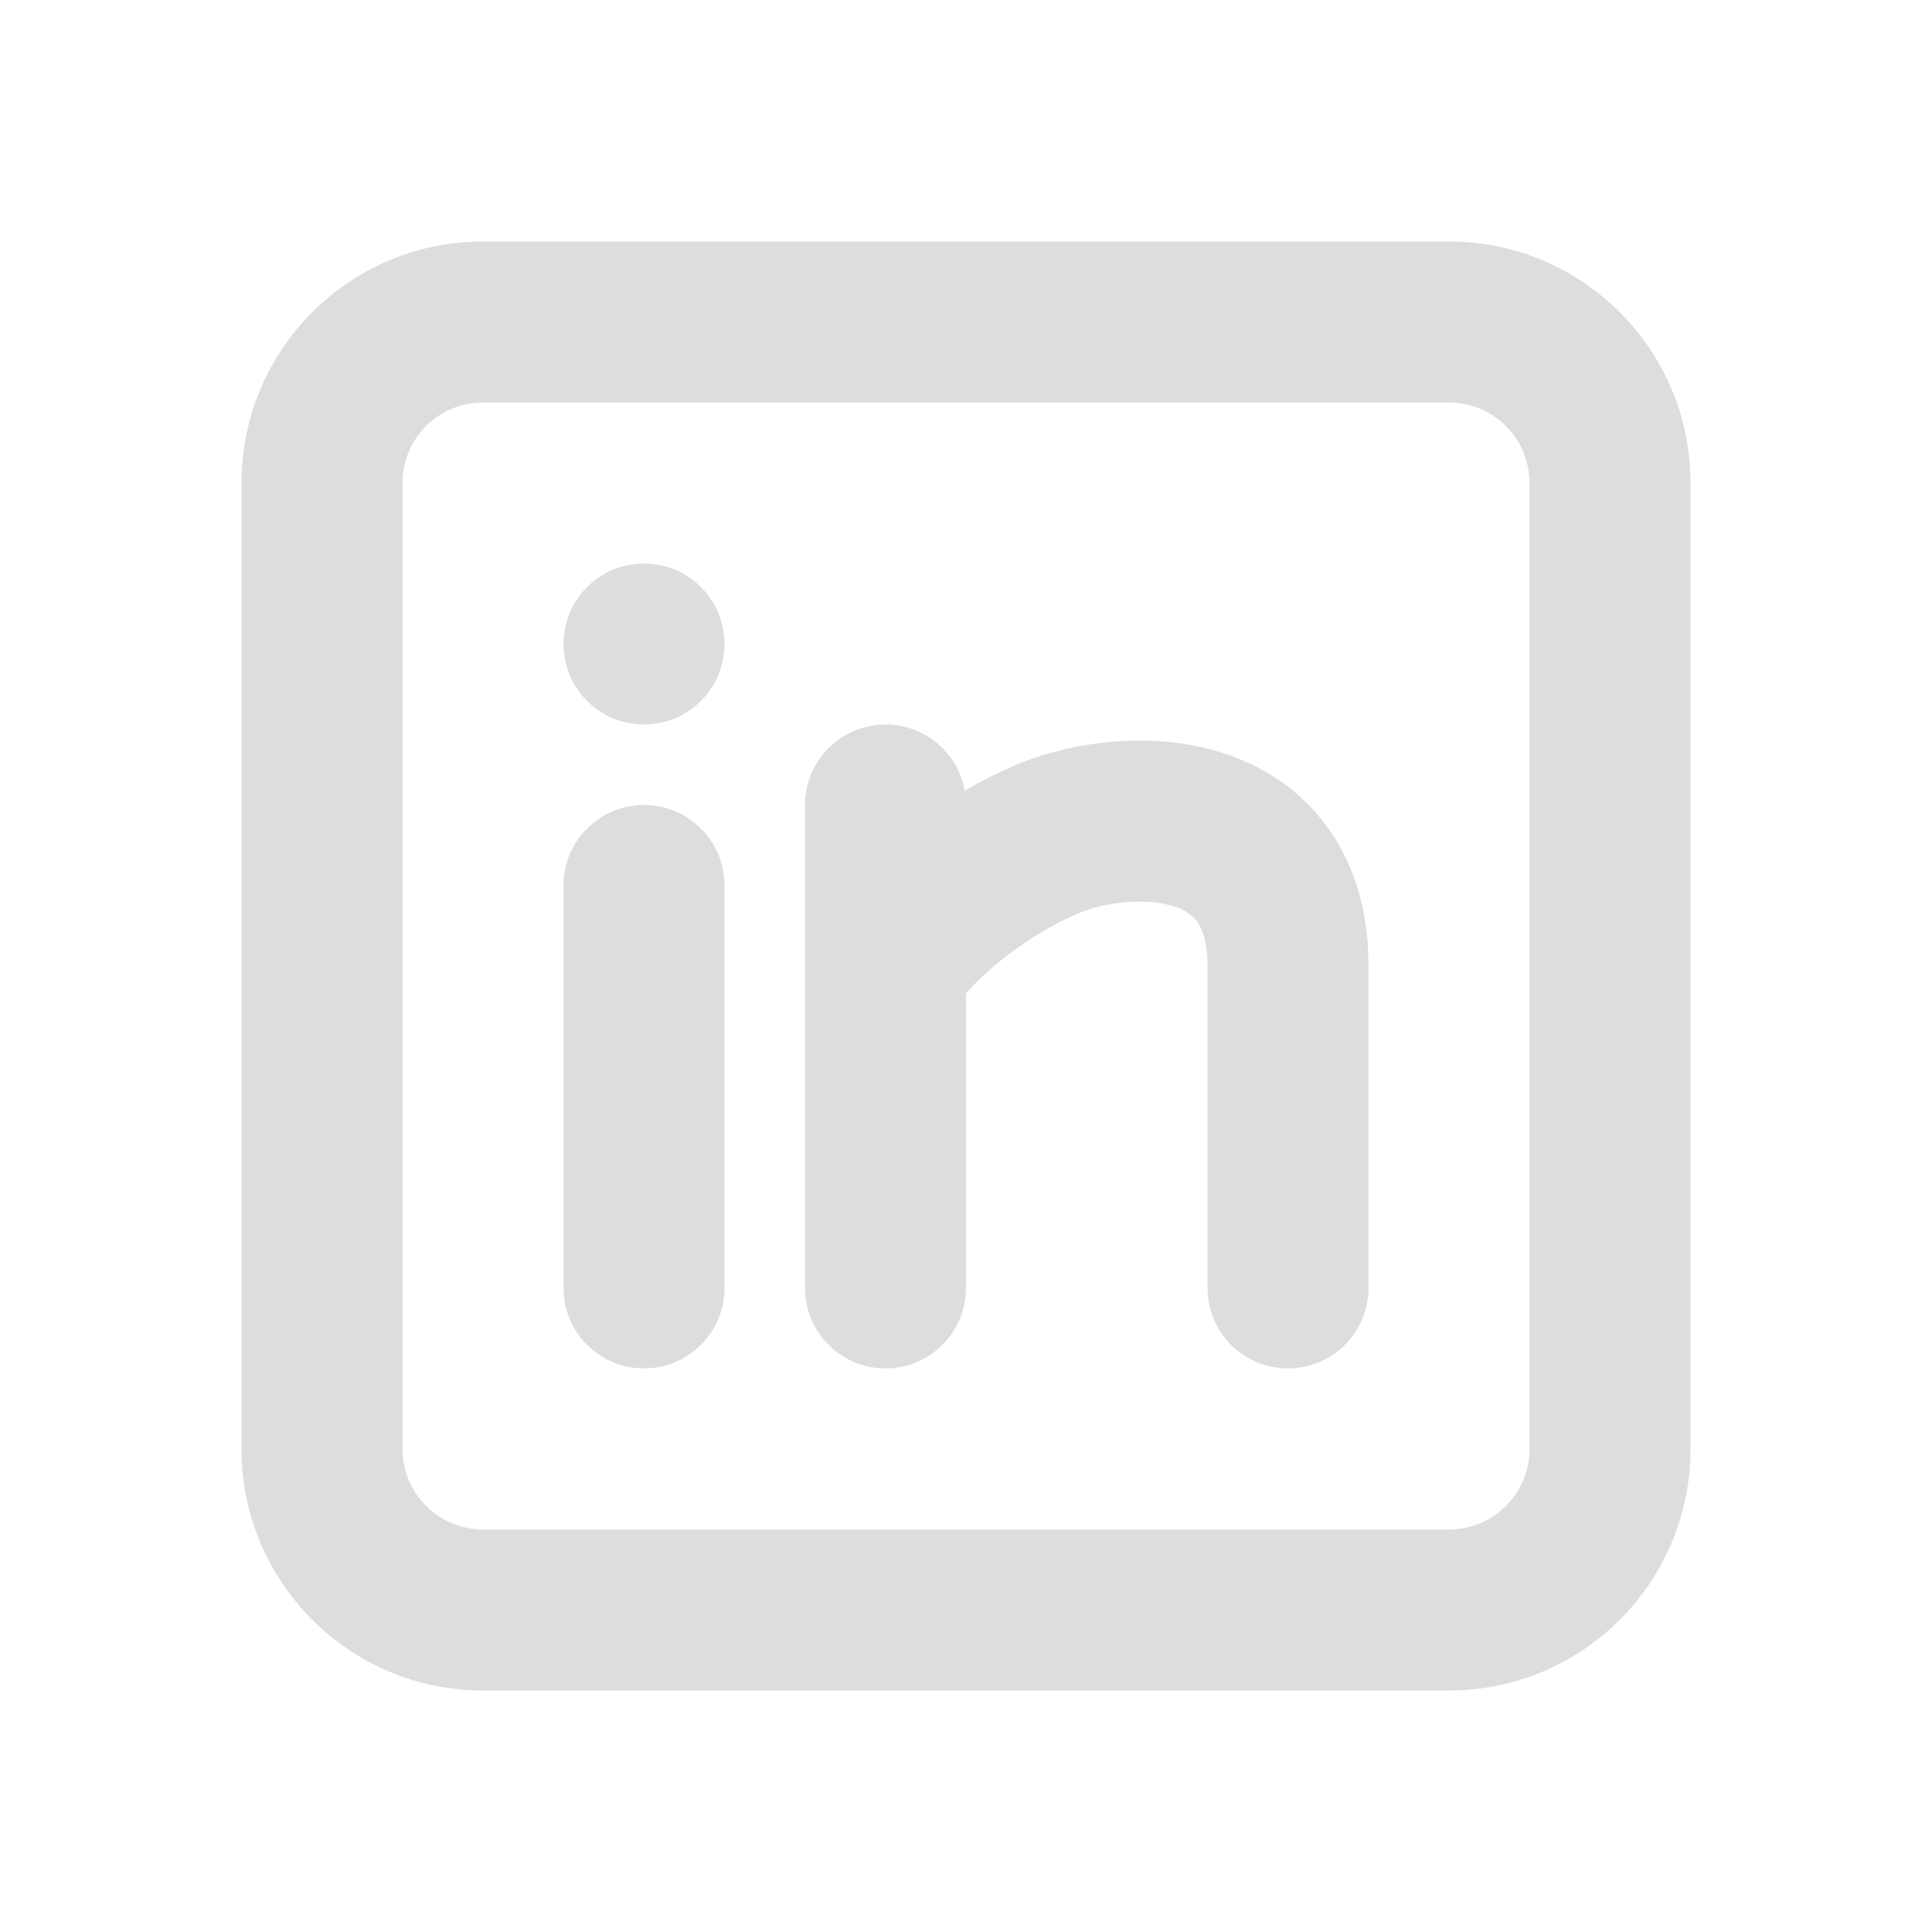
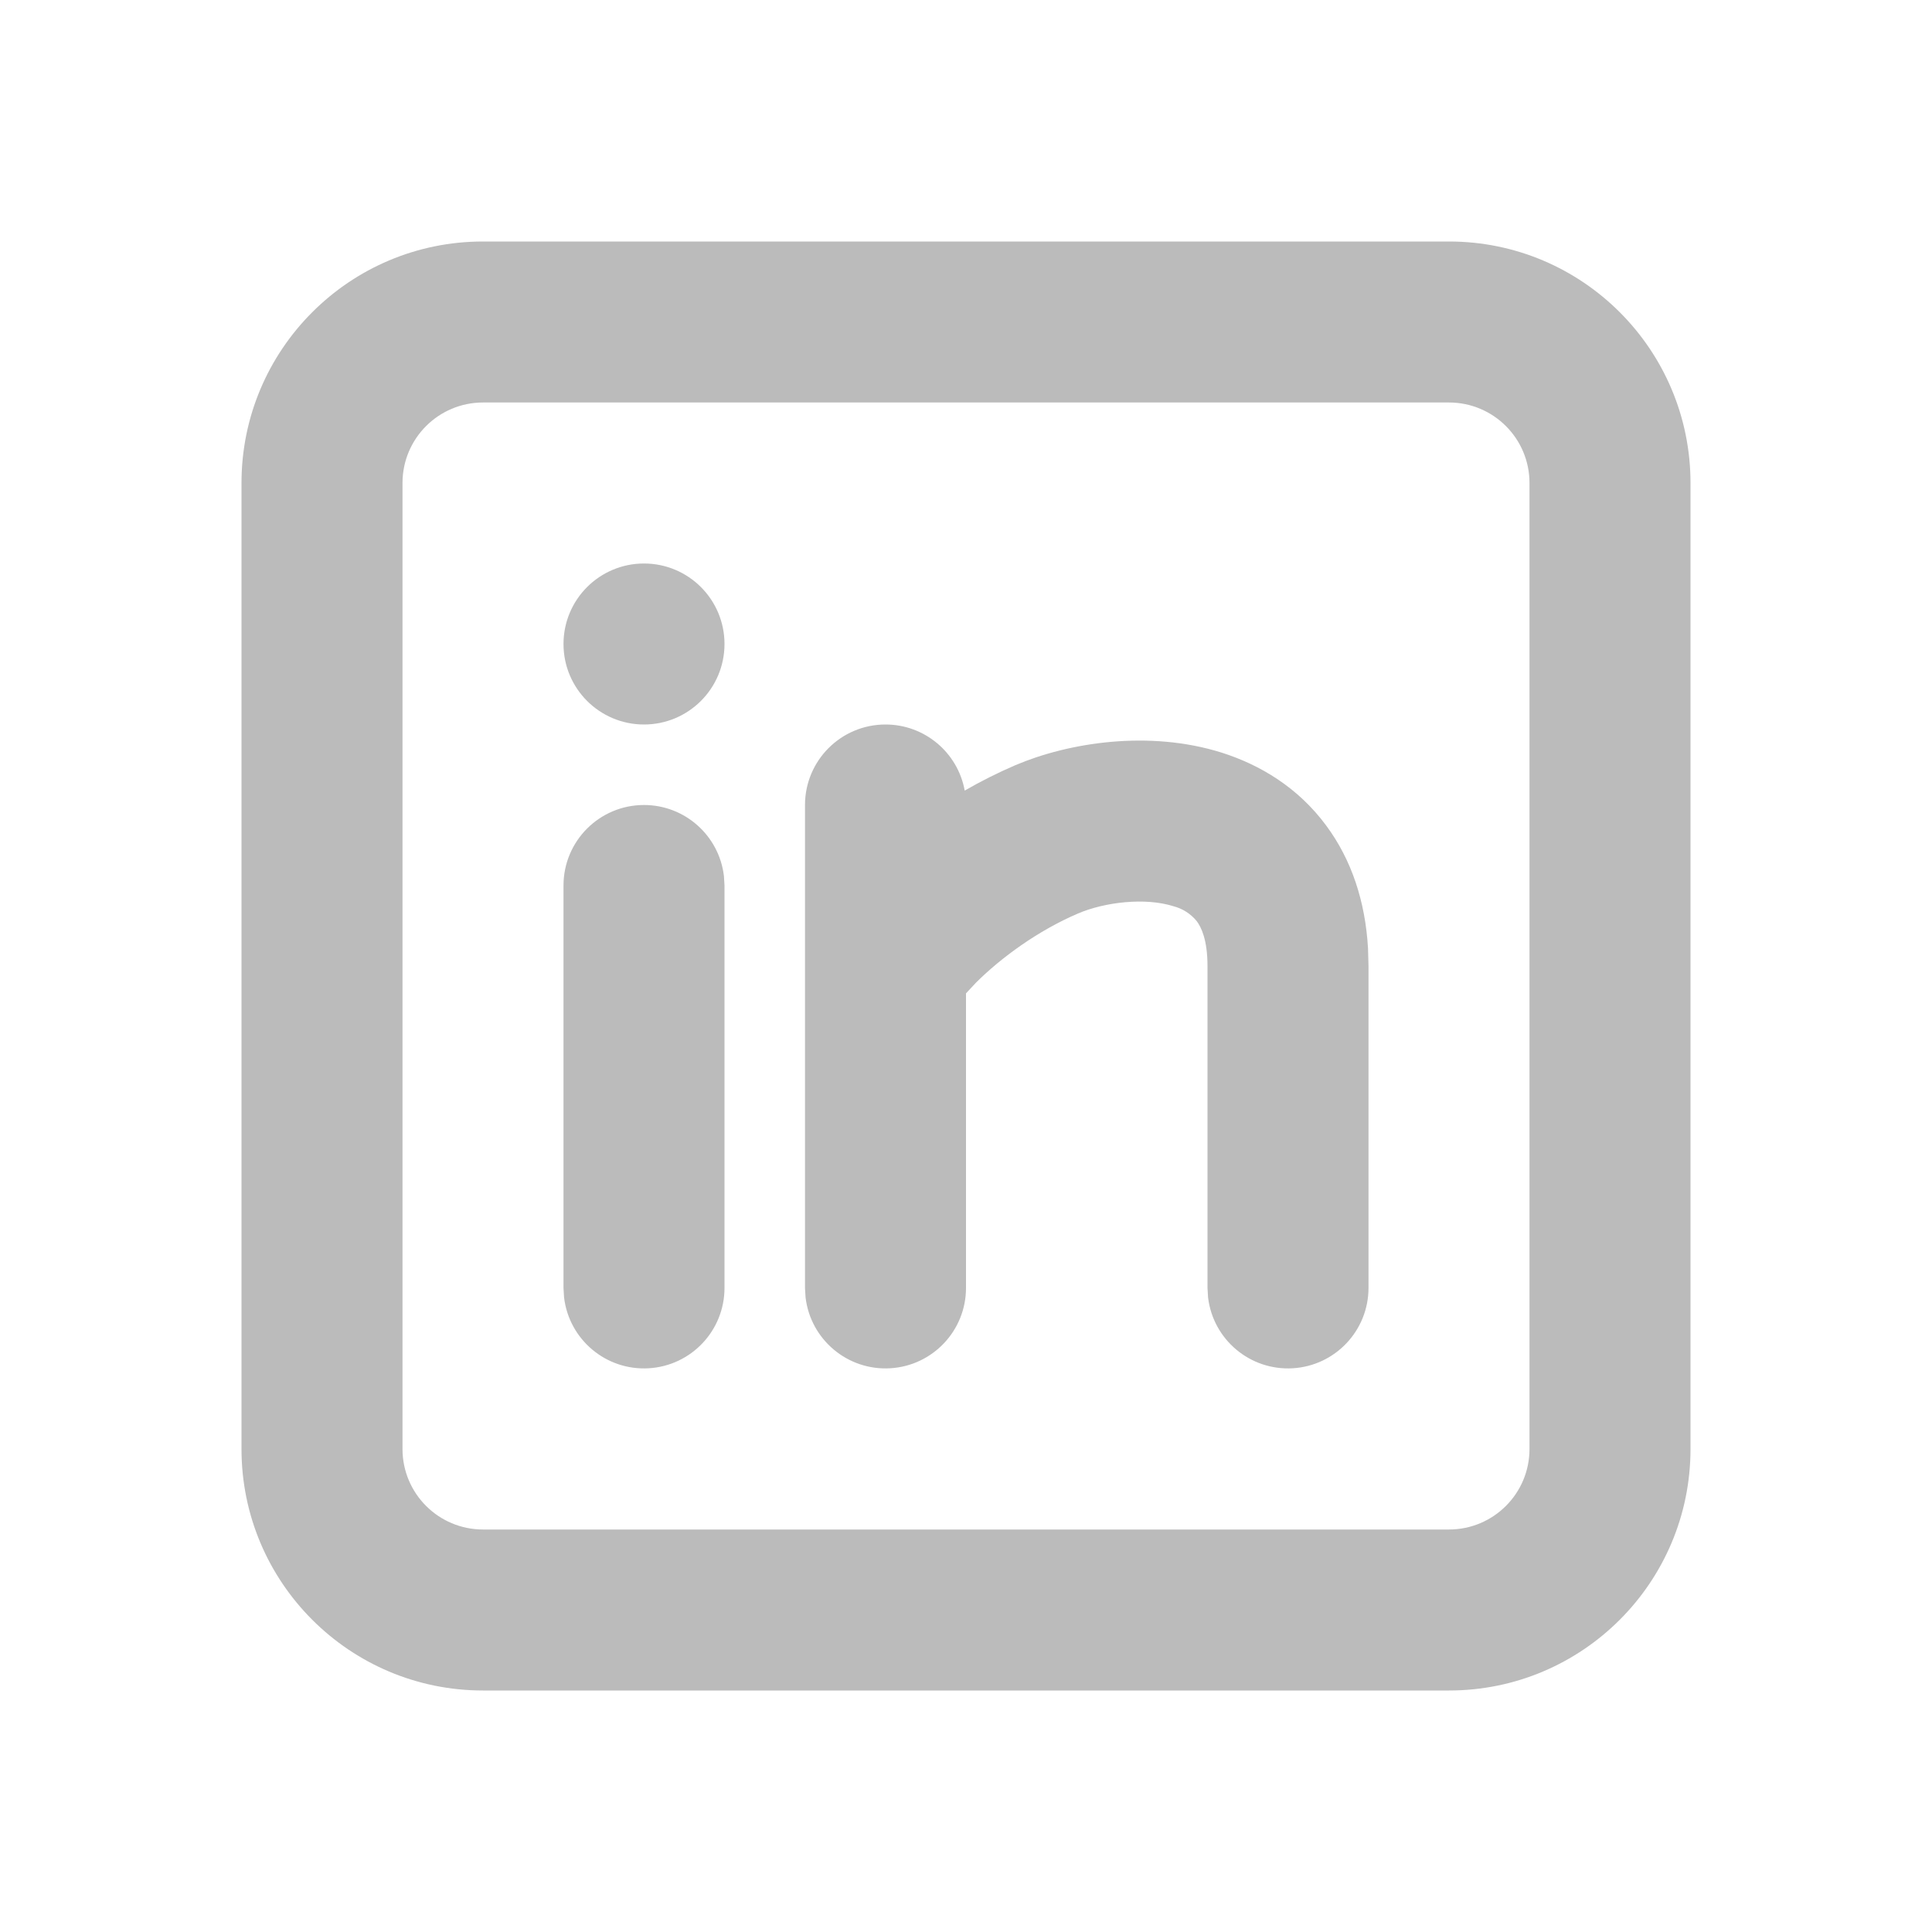
<svg xmlns="http://www.w3.org/2000/svg" width="24" height="24" viewBox="0 0 24 24">
  <g fill="none">
    <path d="m12.593 23.258l-.011.002l-.071.035l-.02.004l-.014-.004l-.071-.035q-.016-.005-.024.005l-.004.01l-.017.428l.005.02l.01.013l.104.074l.015.004l.012-.004l.104-.074l.012-.016l.004-.017l-.017-.427q-.004-.016-.017-.018m.265-.113l-.013.002l-.185.093l-.01.01l-.003.011l.018.43l.005.012l.008.007l.201.093q.019.005.029-.008l.004-.014l-.034-.614q-.005-.018-.02-.022m-.715.002a.02.02 0 0 0-.027.006l-.006.014l-.034.614q.001.018.017.024l.015-.002l.201-.093l.01-.008l.004-.011l.017-.43l-.003-.012l-.01-.01z" />
-     <path fill="#ddd" d="M18 3a3 3 0 0 1 3 3v12a3 3 0 0 1-3 3H6a3 3 0 0 1-3-3V6a3 3 0 0 1 3-3zm0 2H6a1 1 0 0 0-1 1v12a1 1 0 0 0 1 1h12a1 1 0 0 0 1-1V6a1 1 0 0 0-1-1M8 10a1 1 0 0 1 .993.883L9 11v5a1 1 0 0 1-1.993.117L7 16v-5a1 1 0 0 1 1-1m3-1a1 1 0 0 1 .984.821a6 6 0 0 1 .623-.313c.667-.285 1.666-.442 2.568-.159c.473.15.948.43 1.3.907c.315.425.485.942.519 1.523L17 12v4a1 1 0 0 1-1.993.117L15 16v-4c0-.33-.08-.484-.132-.555a.55.55 0 0 0-.293-.188c-.348-.11-.849-.052-1.182.09c-.5.214-.958.55-1.27.861L12 12.34V16a1 1 0 0 1-1.993.117L10 16v-6a1 1 0 0 1 1-1M8 7a1 1 0 1 1 0 2a1 1 0 0 1 0-2" />
+     <path fill="#bbb" d="M18 3a3 3 0 0 1 3 3v12a3 3 0 0 1-3 3H6a3 3 0 0 1-3-3V6a3 3 0 0 1 3-3zm0 2H6a1 1 0 0 0-1 1v12a1 1 0 0 0 1 1h12a1 1 0 0 0 1-1V6a1 1 0 0 0-1-1M8 10a1 1 0 0 1 .993.883L9 11v5a1 1 0 0 1-1.993.117L7 16v-5a1 1 0 0 1 1-1m3-1a1 1 0 0 1 .984.821a6 6 0 0 1 .623-.313c.667-.285 1.666-.442 2.568-.159c.473.15.948.43 1.3.907c.315.425.485.942.519 1.523L17 12v4a1 1 0 0 1-1.993.117L15 16v-4c0-.33-.08-.484-.132-.555a.55.55 0 0 0-.293-.188c-.348-.11-.849-.052-1.182.09c-.5.214-.958.55-1.27.861L12 12.34V16a1 1 0 0 1-1.993.117L10 16v-6a1 1 0 0 1 1-1M8 7a1 1 0 1 1 0 2a1 1 0 0 1 0-2" />
  </g>
</svg>
